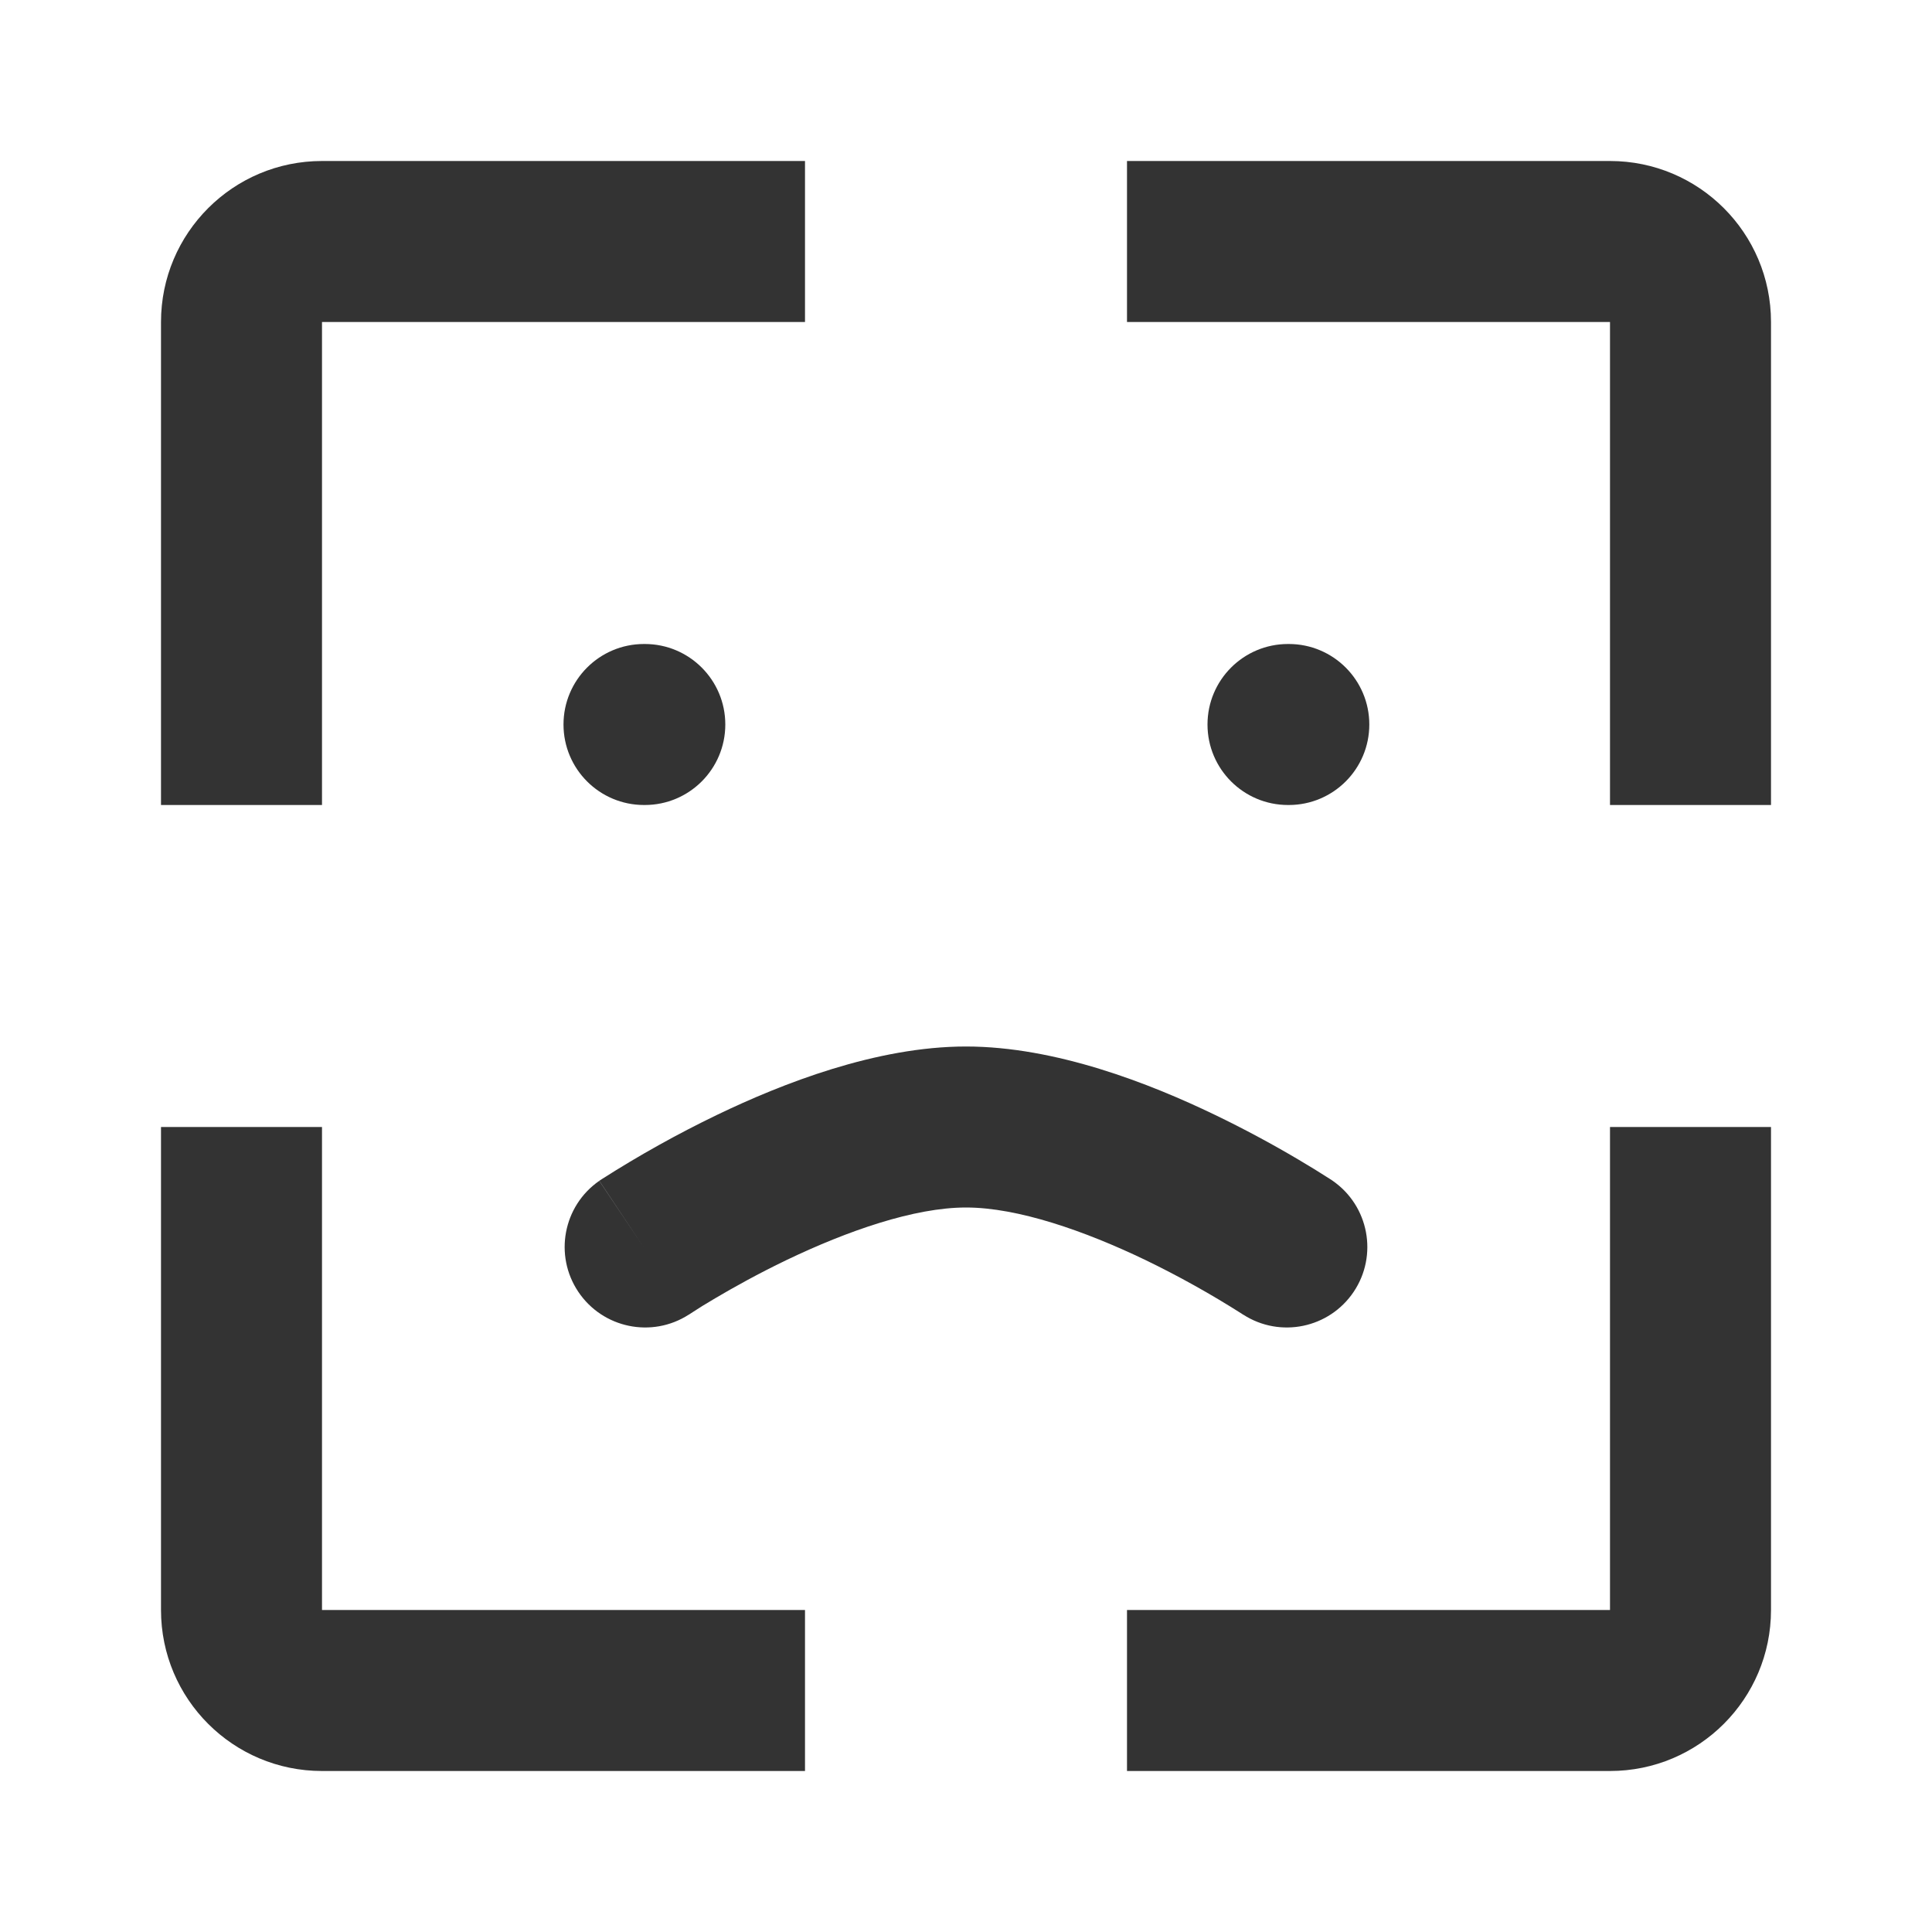
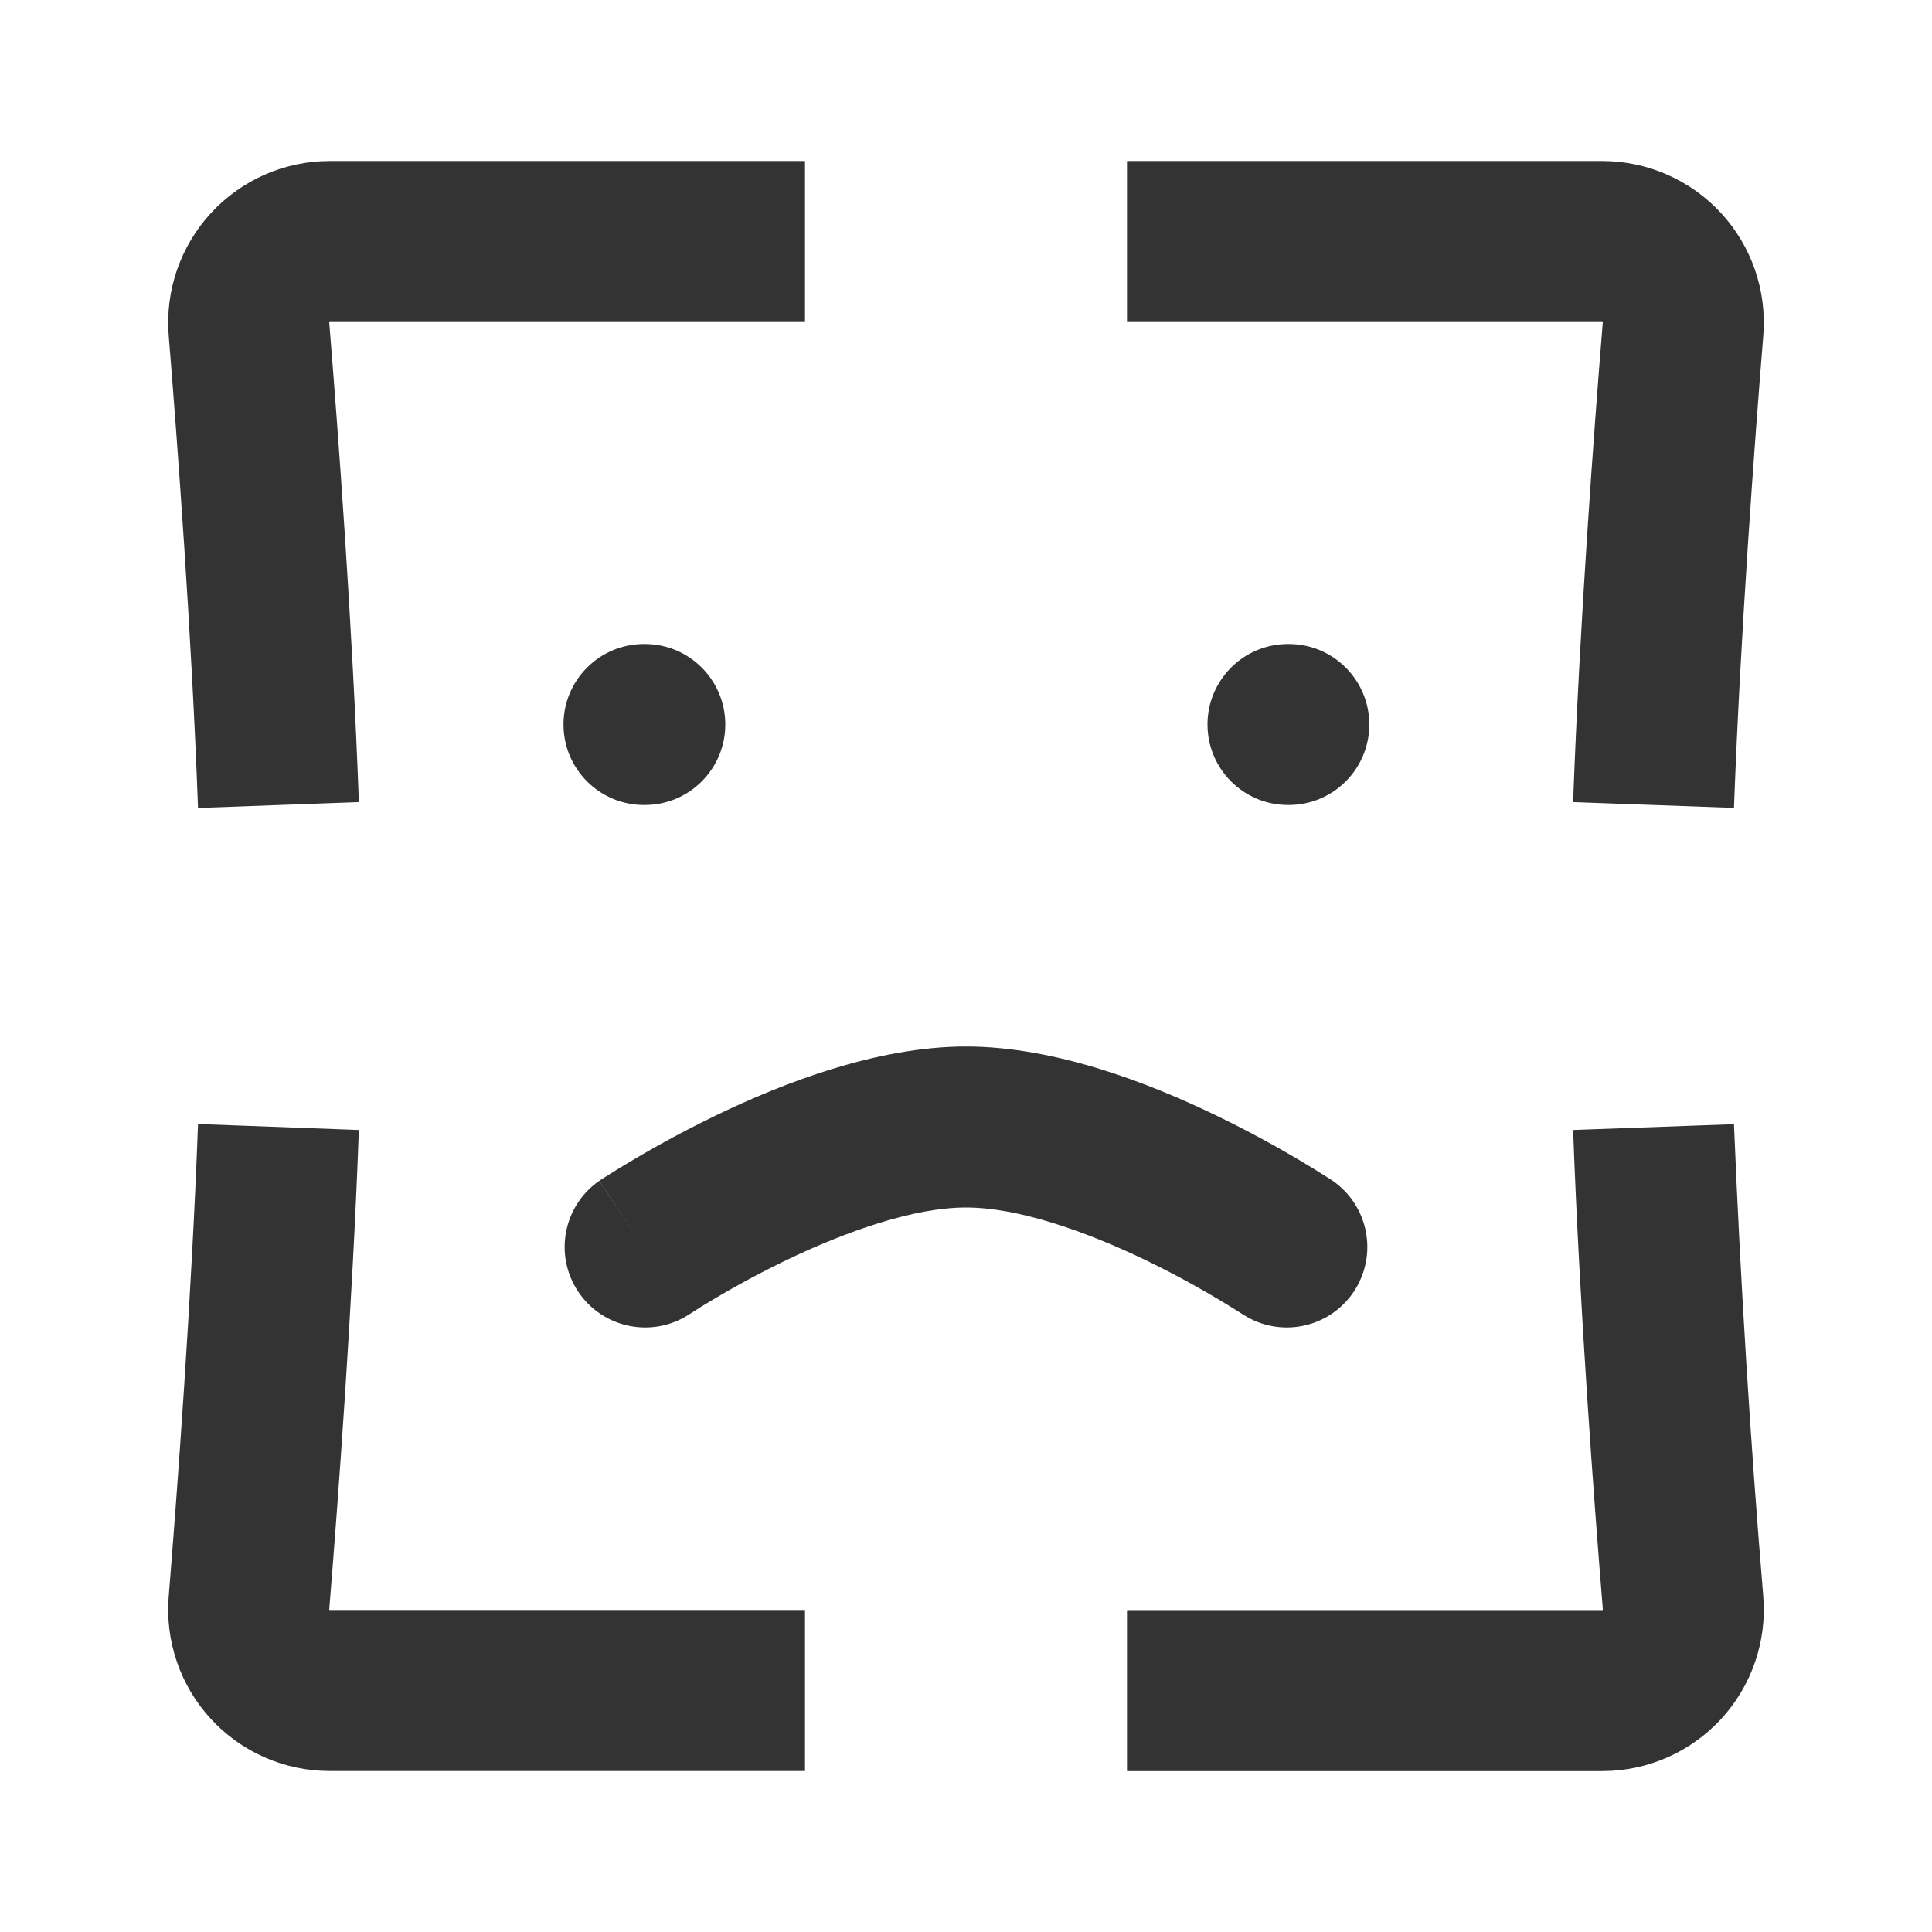
<svg xmlns="http://www.w3.org/2000/svg" width="24" height="24" fill="none" viewBox="0 0 24 24">
-   <path fill="#333" fill-rule="evenodd" d="M4 2a2 2 0 00-2 2v6h2V4h6V2H4zm10 2h6v6h2V4a2 2 0 00-2-2h-6v2zM4 20v-6H2v6a2 2 0 002 2h6v-2H4zm16-6v6h-6v2h6a2 2 0 002-2v-6h-2zM8.01 10a1 1 0 000-2H8a1 1 0 100 2h.01zm9-1a1 1 0 01-1 1H16a1 1 0 110-2h.01a1 1 0 011 1zm-1.566 7.331a1 1 0 001.112-1.662L16 15.5l.556-.831-.002-.001-.002-.002-.007-.005-.025-.016a11.631 11.631 0 00-.39-.24 13.862 13.862 0 00-1.038-.556C14.283 13.459 13.114 13 12 13s-2.283.46-3.092.849a13.841 13.841 0 00-1.428.796l-.025.016-.007.005-.002.002h-.001L8 15.5l-.556-.831a1 1 0 001.112 1.662h.002l.014-.01a6.673 6.673 0 01.315-.195c.22-.13.529-.303.887-.475.752-.36 1.582-.651 2.226-.651.644 0 1.474.29 2.226.651a11.844 11.844 0 011.202.67l.014.01h.002zm0 0L16 15.5l-.556.831z" />
+   <path fill="#333" fill-rule="evenodd" d="M4.09 4.006l.002-.004L4.094 4H10V2H4.095a2.007 2.007 0 00-1.999 2.17c.109 1.343.285 3.706.364 5.867l1.998-.073C4.378 7.758 4.2 5.36 4.09 4.009v-.003zM14 4h5.907l.001.002a.015.015 0 01.002.003v.004c-.11 1.351-.288 3.75-.368 5.955l1.998.072c.08-2.16.255-4.523.364-5.865a2.007 2.007 0 00-2-2.171H14v2zM4.09 19.991c.11-1.351.288-3.75.368-5.954l-1.998-.074c-.08 2.161-.255 4.524-.364 5.866A2.006 2.006 0 004.094 22H10v-2H4.093l-.001-.001a.013.013 0 01-.002-.003v-.005zm15.452-5.954c.08 2.205.259 4.603.369 5.954v.004s0 .002-.002.002V20l-.002.001H14v2h5.906a2.006 2.006 0 001.998-2.17 140.963 140.963 0 01-.364-5.866l-1.998.072zM8.01 10a1 1 0 100-2H8a1 1 0 000 2h.01zm9-1a1 1 0 01-1 1H16a1 1 0 110-2h.01a1 1 0 011 1zm-1.566 7.331a1 1 0 001.112-1.662L16 15.5l.556-.831-.002-.001-.002-.002-.007-.005-.025-.016a11.804 11.804 0 00-.39-.24 13.847 13.847 0 00-1.038-.556C14.283 13.459 13.114 13 12 13s-2.283.46-3.092.849a13.842 13.842 0 00-1.428.796l-.025.016-.007.005-.002.002h-.001L8 15.5l-.556-.831a1 1 0 001.112 1.662h.002l.014-.01a6.673 6.673 0 01.315-.195c.22-.13.529-.303.887-.475.752-.36 1.582-.651 2.226-.651.644 0 1.474.29 2.226.651a11.805 11.805 0 011.202.67l.014.01h.002zm0 0L16 15.5l-.556.831z" />
</svg>
